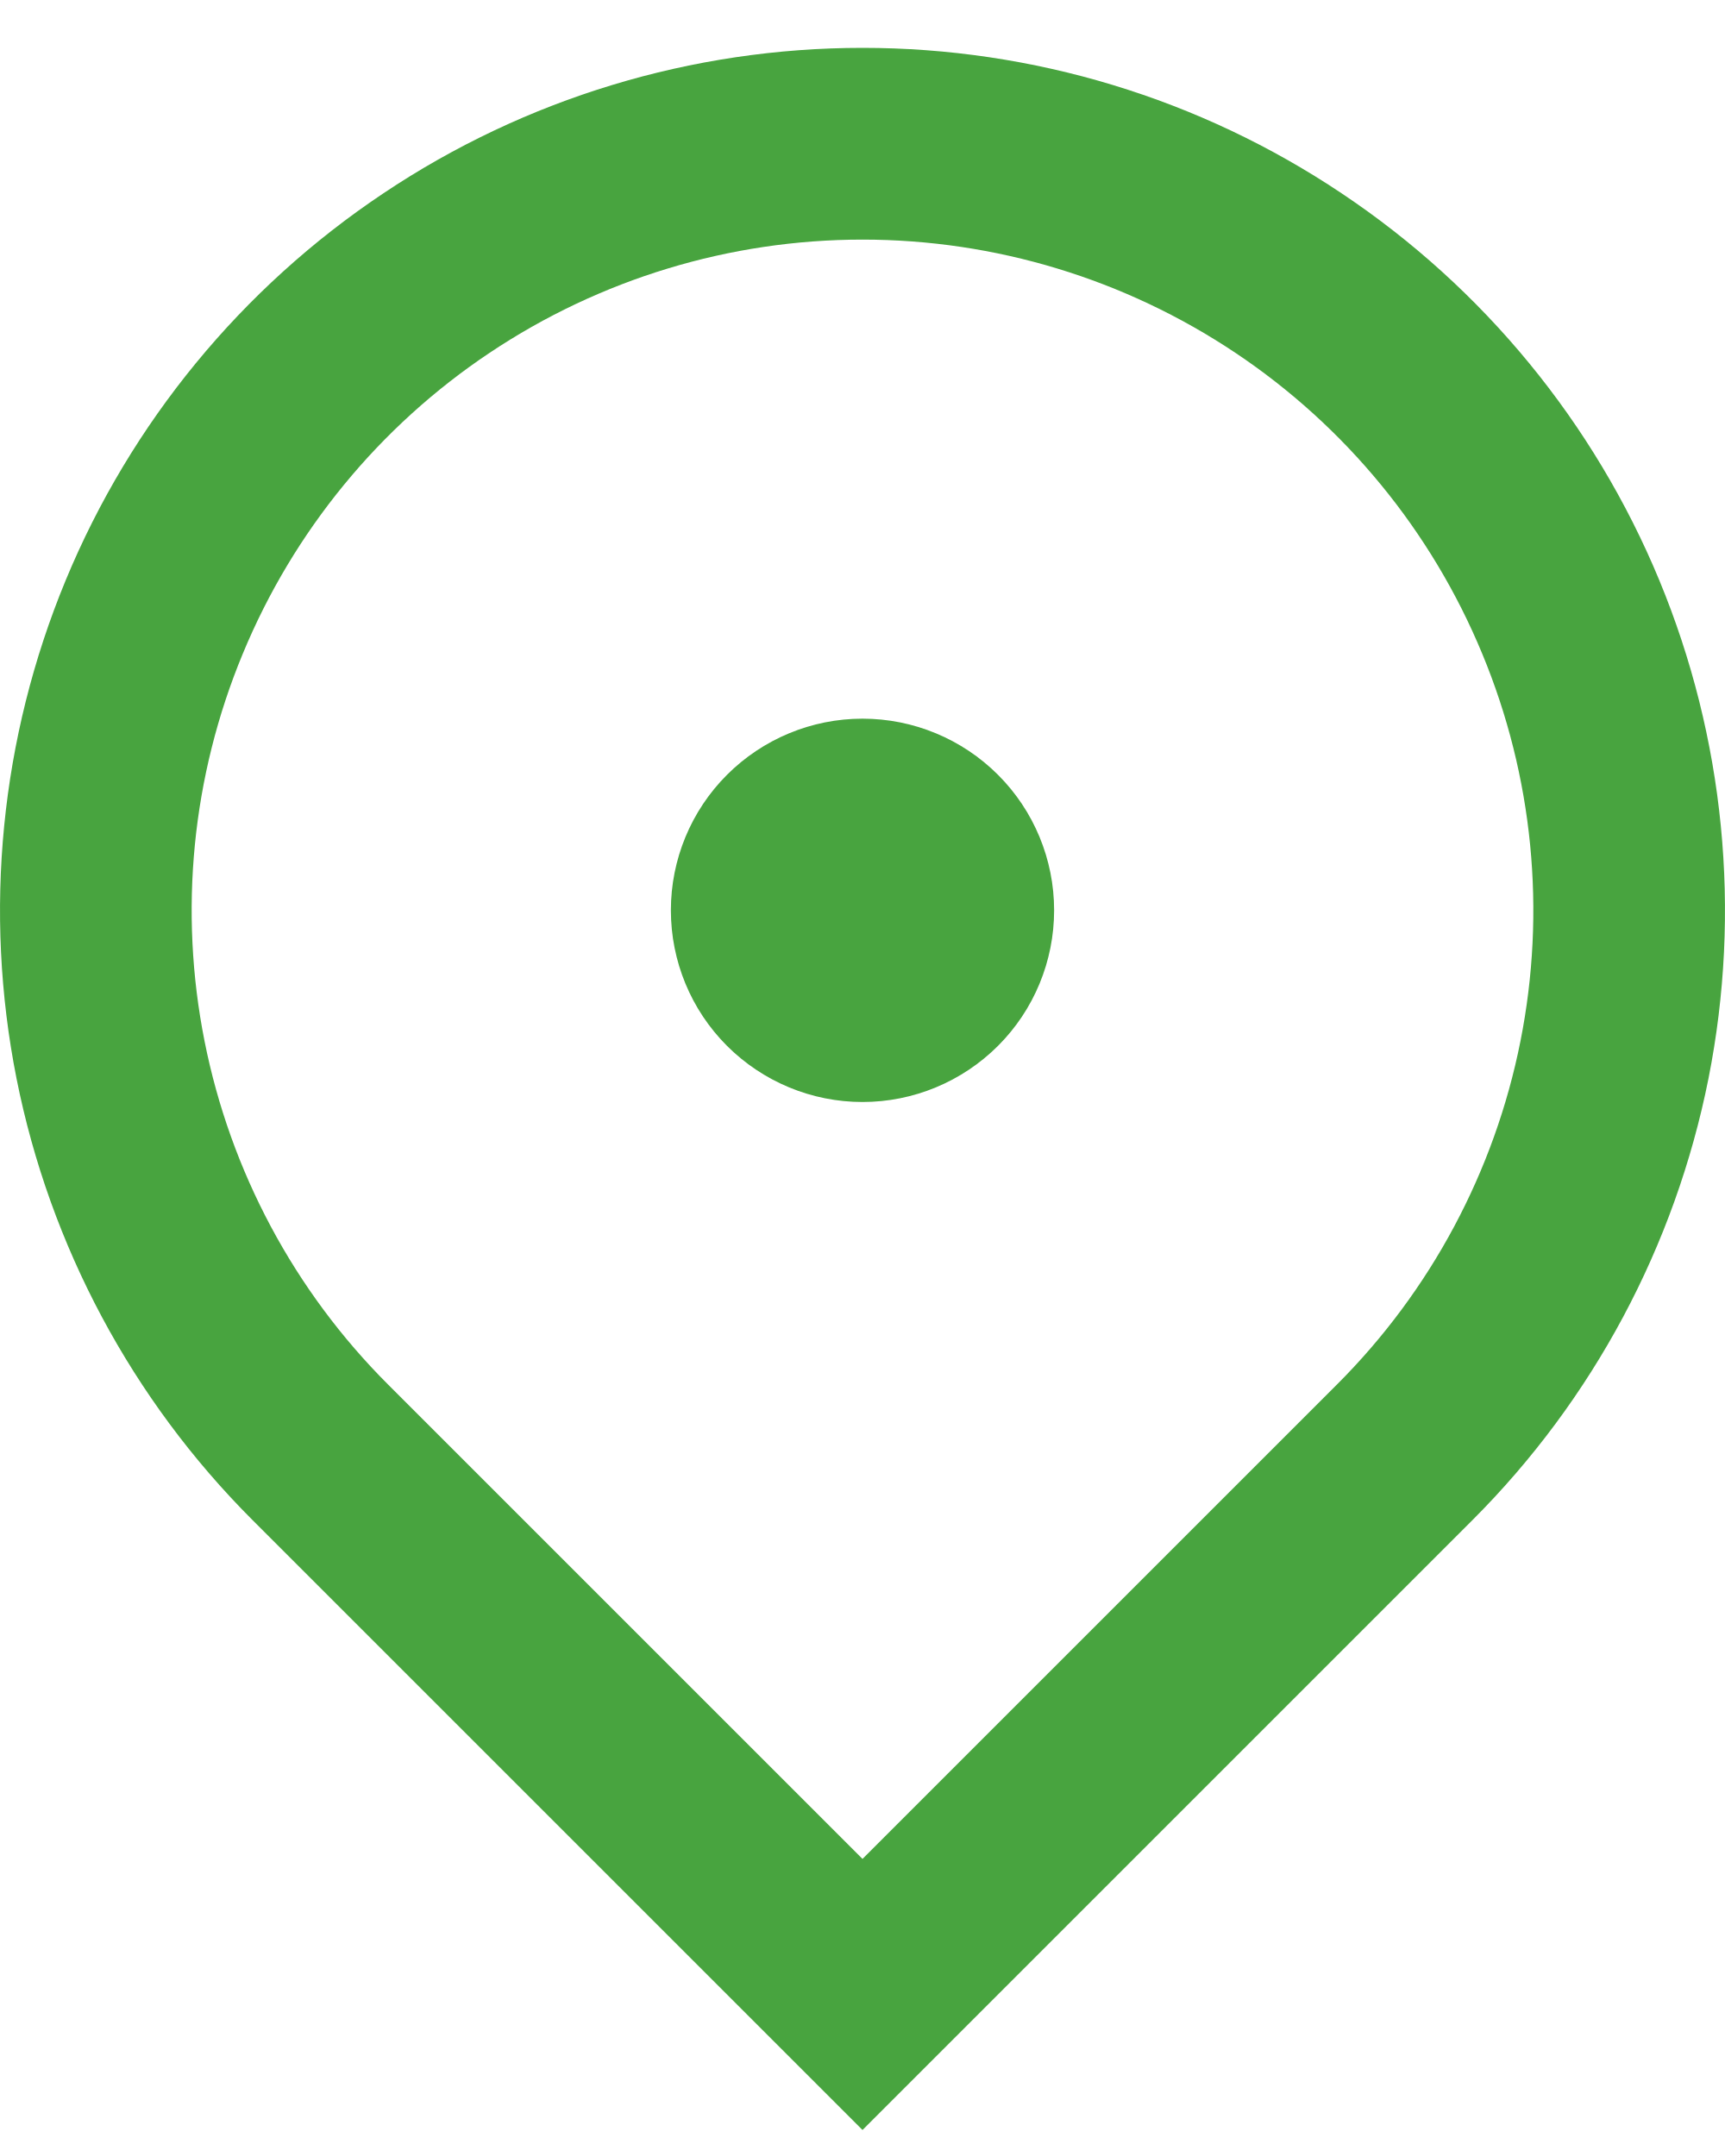
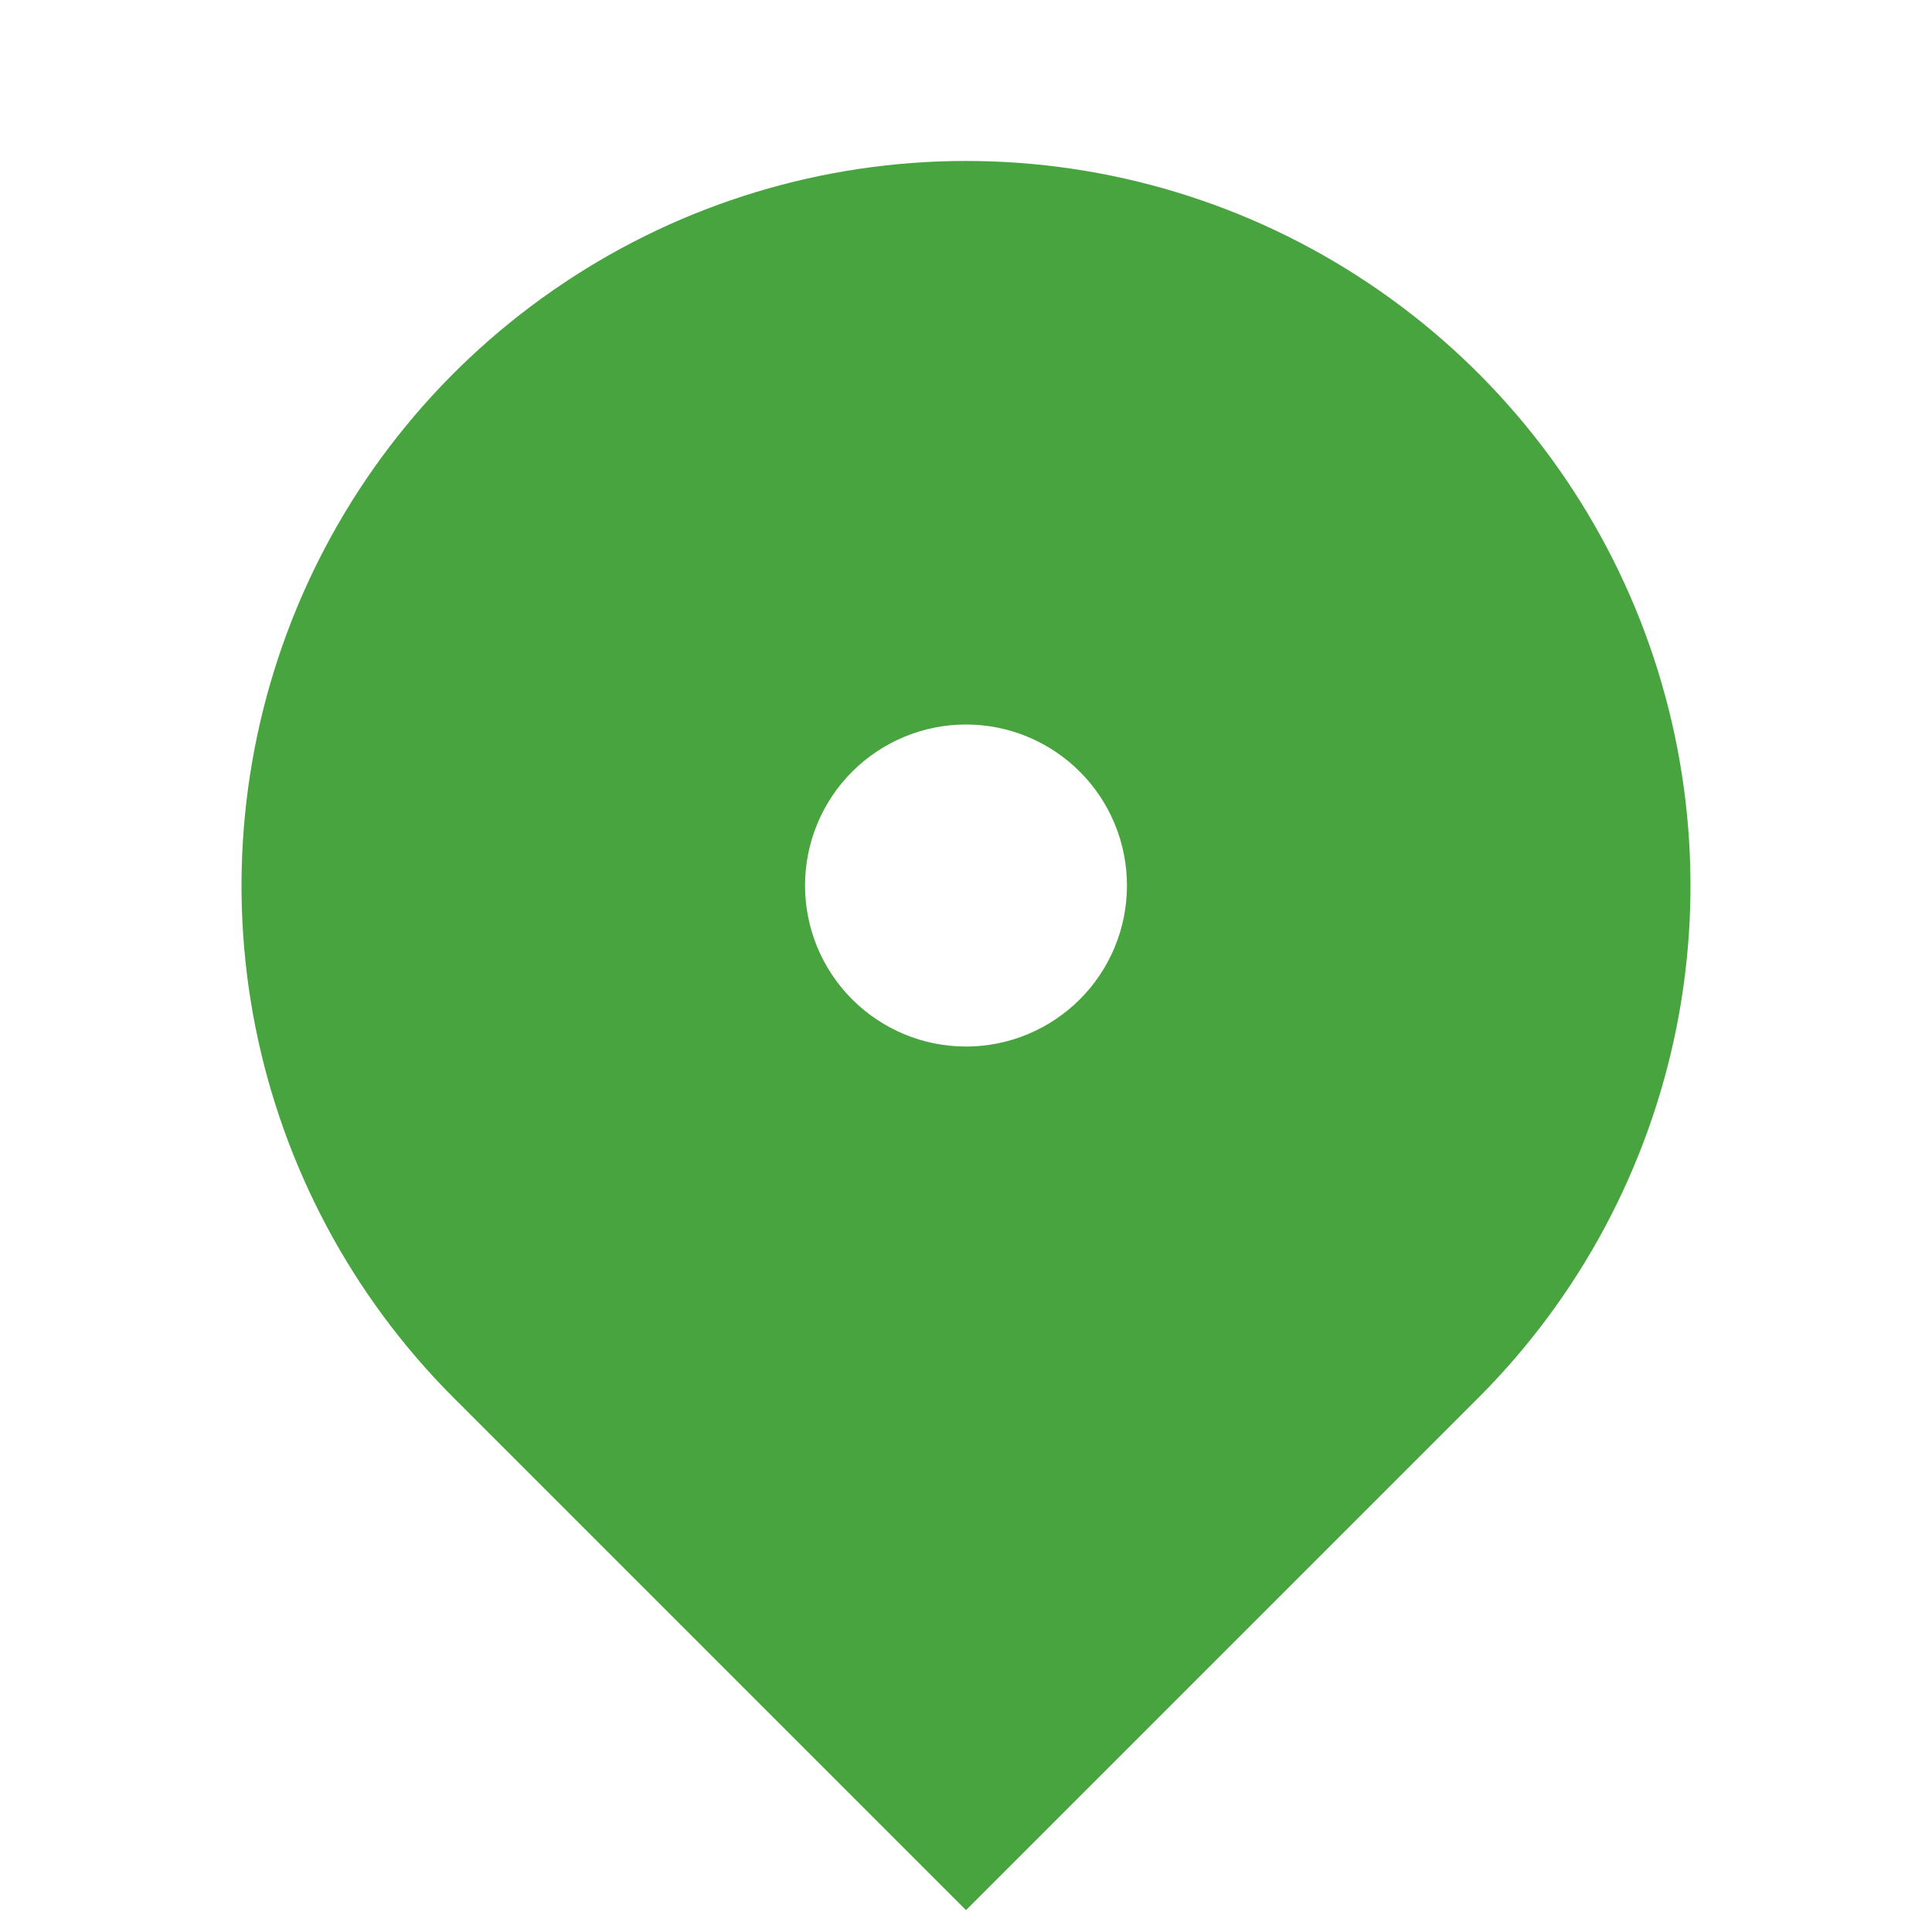
- <svg xmlns="http://www.w3.org/2000/svg" width="12" height="15" viewBox="0 0 12 15" fill="none">
-   <path d="M6 14.819L1.757 10.576C0.918 9.737 0.347 8.668 0.115 7.504C-0.116 6.34 0.003 5.134 0.457 4.037C0.911 2.941 1.68 2.004 2.667 1.345C3.653 0.685 4.813 0.333 6 0.333C7.187 0.333 8.347 0.685 9.333 1.345C10.32 2.004 11.089 2.941 11.543 4.037C11.997 5.134 12.116 6.34 11.885 7.504C11.653 8.668 11.082 9.737 10.243 10.576L6 14.819ZM9.3 9.633C9.953 8.981 10.397 8.149 10.577 7.244C10.757 6.339 10.665 5.401 10.311 4.548C9.958 3.695 9.36 2.966 8.593 2.454C7.825 1.941 6.923 1.667 6 1.667C5.077 1.667 4.175 1.941 3.407 2.454C2.64 2.966 2.042 3.695 1.689 4.548C1.335 5.401 1.243 6.339 1.423 7.244C1.603 8.149 2.047 8.981 2.7 9.633L6 12.933L9.3 9.633ZM6 7.667C5.646 7.667 5.307 7.526 5.057 7.276C4.807 7.026 4.667 6.687 4.667 6.333C4.667 5.98 4.807 5.641 5.057 5.391C5.307 5.141 5.646 5 6 5C6.354 5 6.693 5.141 6.943 5.391C7.193 5.641 7.333 5.98 7.333 6.333C7.333 6.687 7.193 7.026 6.943 7.276C6.693 7.526 6.354 7.667 6 7.667Z" fill="#48A43F" />
+ <svg xmlns="http://www.w3.org/2000/svg" width="16" height="16" viewBox="0 0 16 16" fill="none">
+   <path d="M12.243 11.576L8 15.819L3.757 11.576C2.918 10.737 2.347 9.668 2.115 8.504C1.884 7.34 2.003 6.134 2.457 5.037C2.911 3.941 3.68 3.004 4.667 2.345C5.653 1.685 6.813 1.333 8 1.333C9.187 1.333 10.347 1.685 11.333 2.345C12.32 3.004 13.089 3.941 13.543 5.037C13.997 6.134 14.116 7.34 13.885 8.504C13.653 9.668 13.082 10.737 12.243 11.576V11.576ZM8 8.667C8.354 8.667 8.693 8.526 8.943 8.276C9.193 8.026 9.333 7.687 9.333 7.333C9.333 6.98 9.193 6.641 8.943 6.391C8.693 6.141 8.354 6 8 6C7.646 6 7.307 6.141 7.057 6.391C6.807 6.641 6.667 6.98 6.667 7.333C6.667 7.687 6.807 8.026 7.057 8.276C7.307 8.526 7.646 8.667 8 8.667Z" fill="#48A43F" />
</svg>
